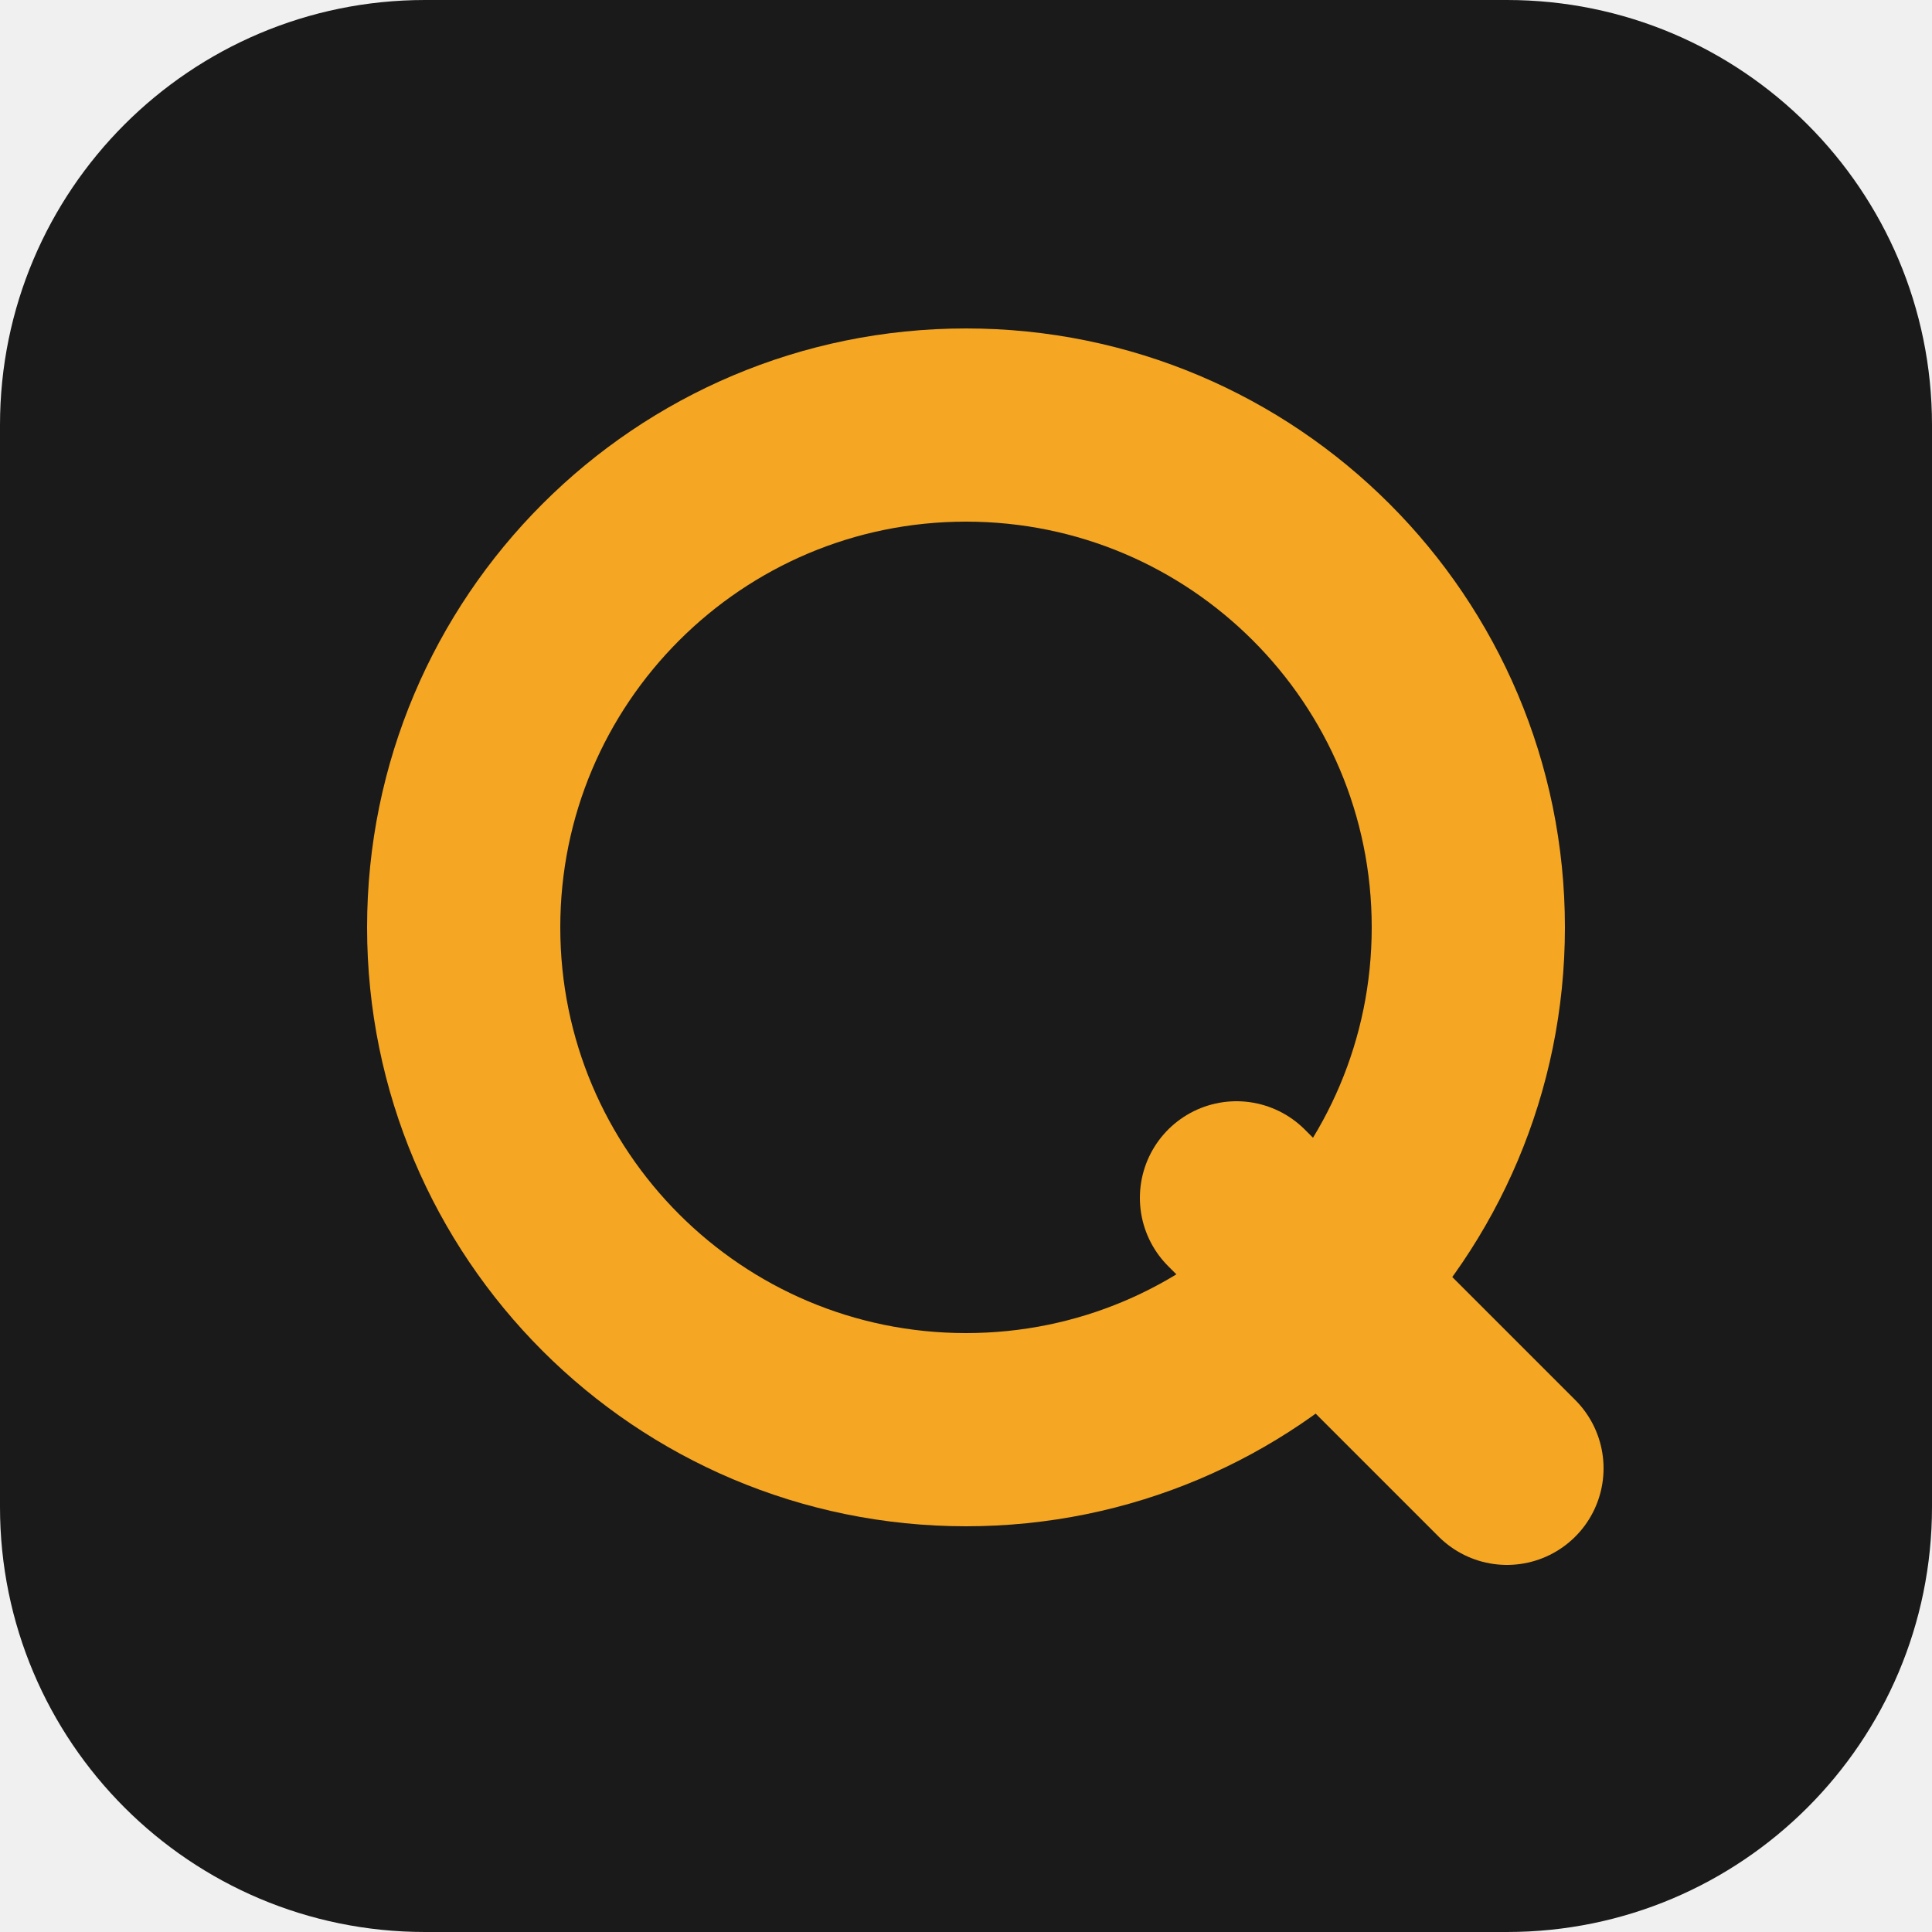
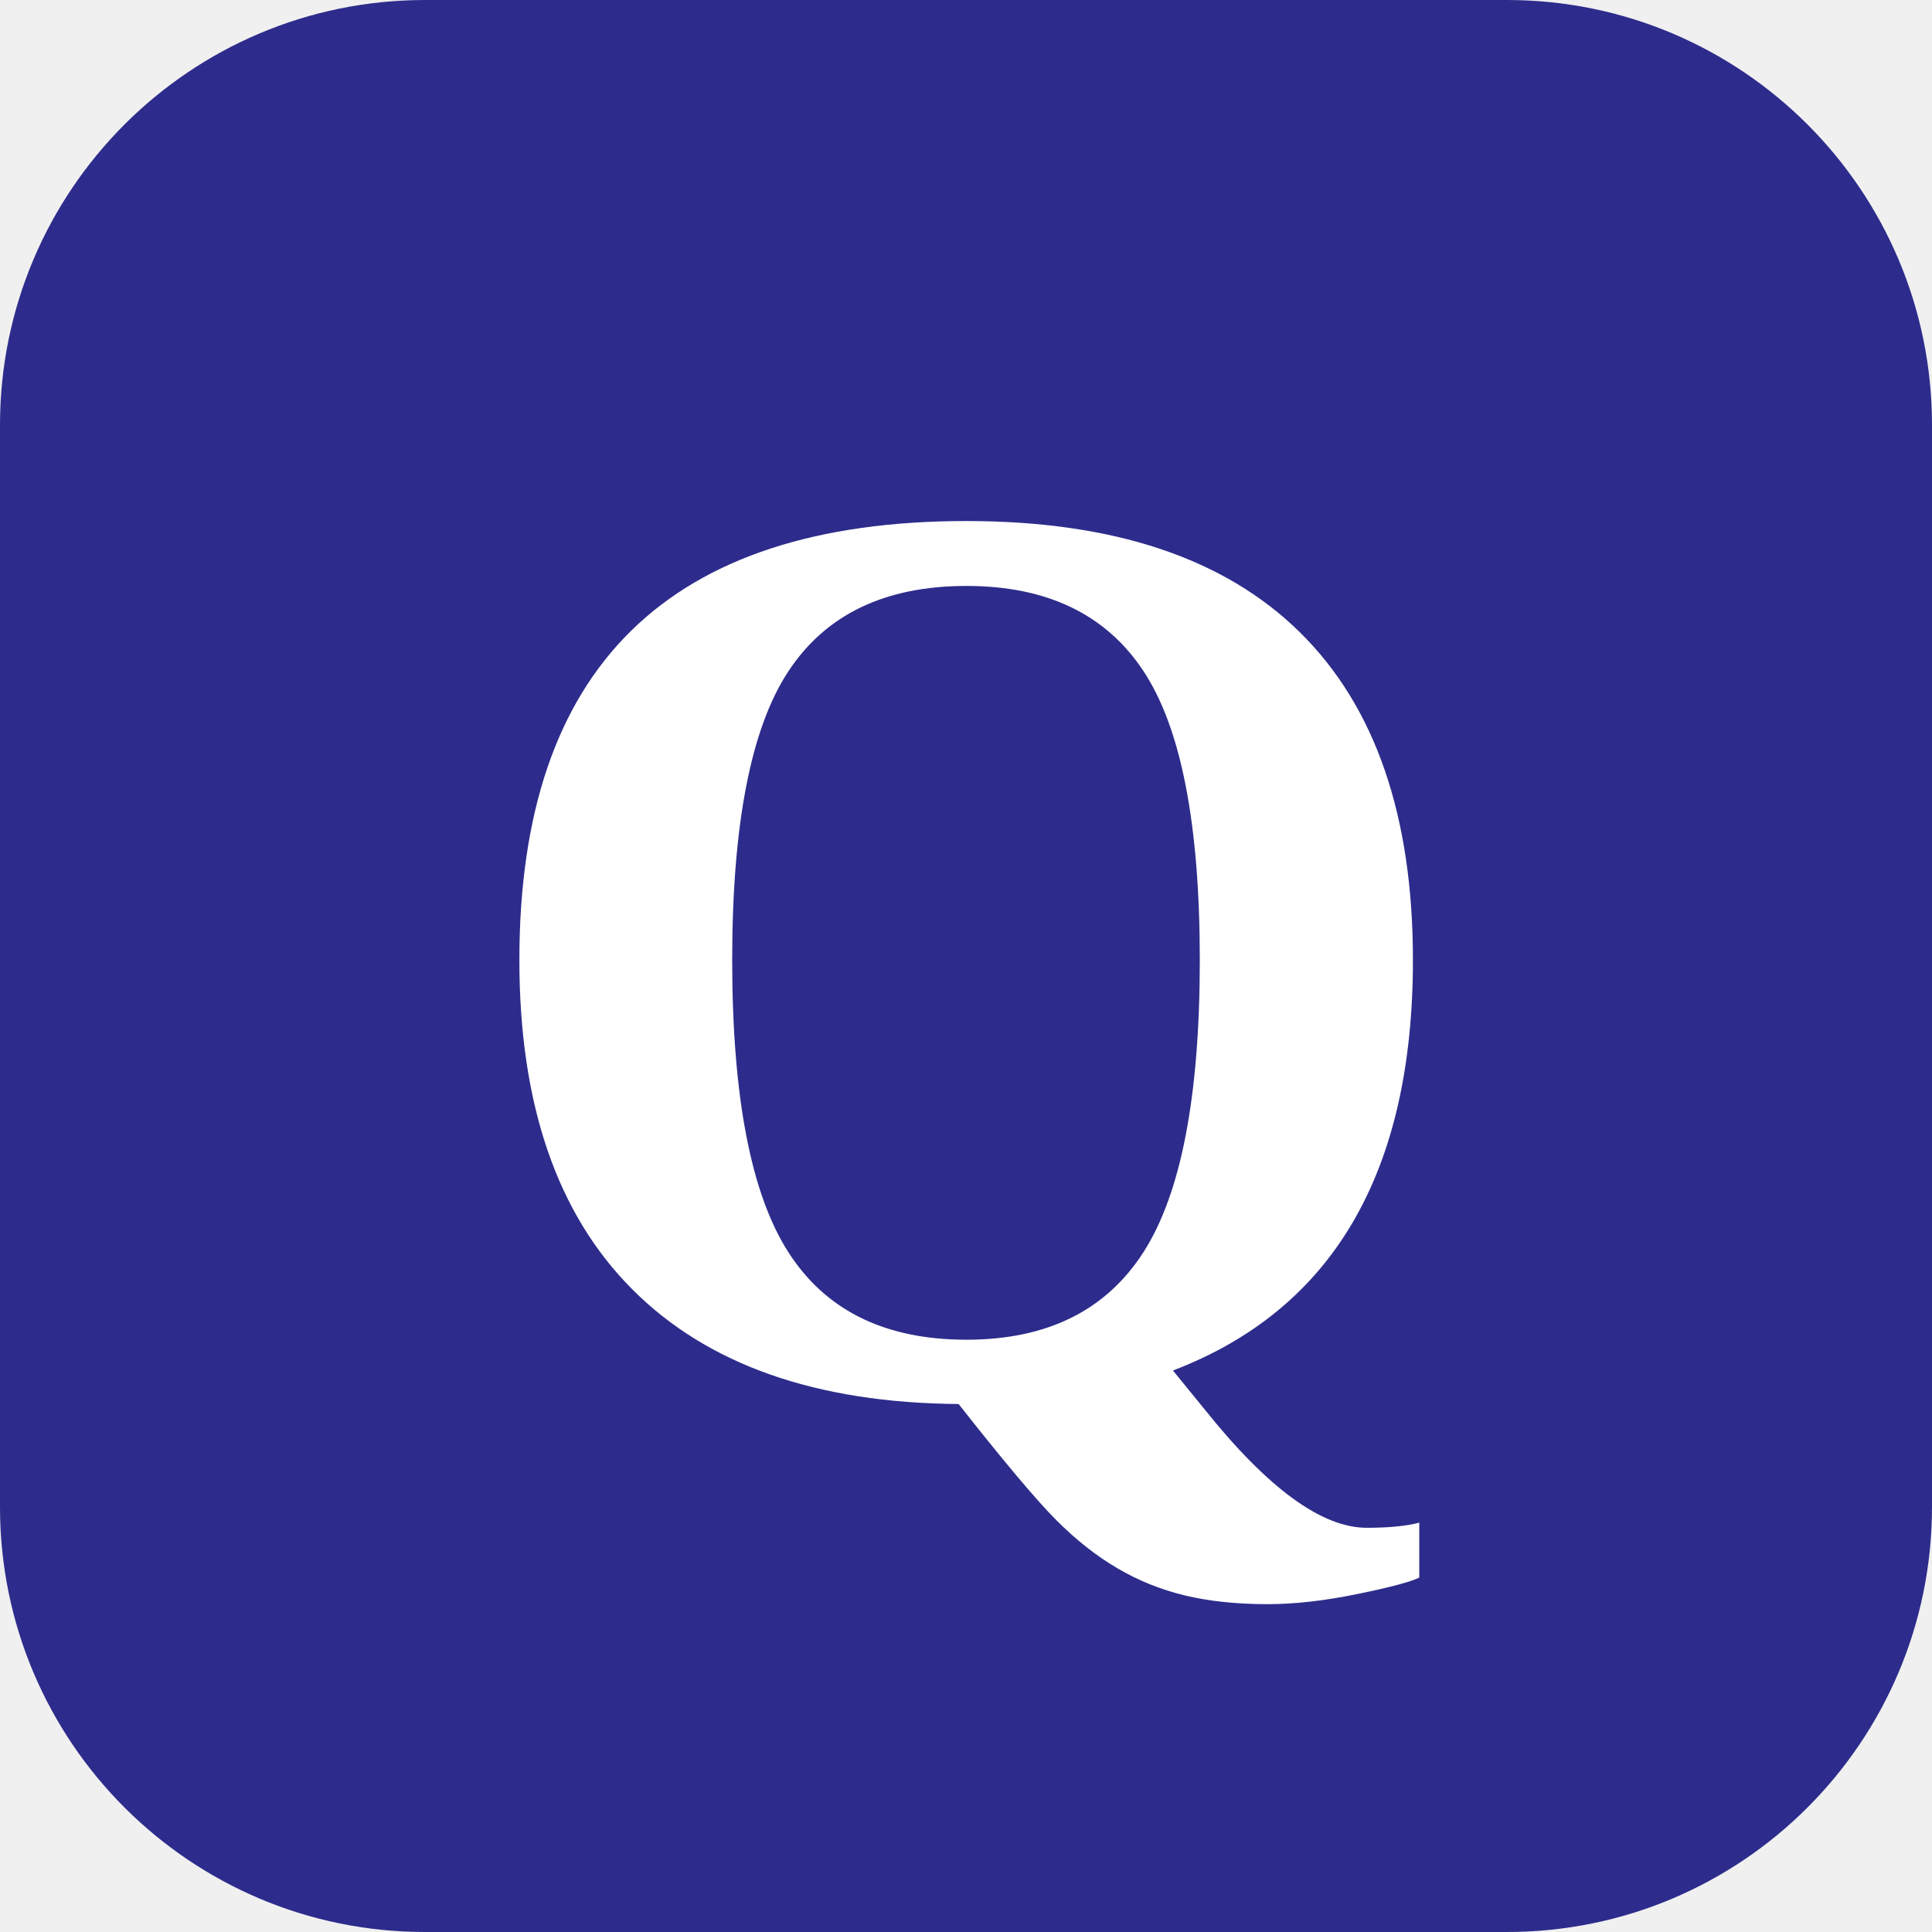
- <svg xmlns="http://www.w3.org/2000/svg" viewBox="0 0 100 100" fill="none">
-   <rect width="100" height="100" rx="22" fill="#1A1A1A" />
-   <circle cx="50" cy="48" r="26" stroke="#F5A623" stroke-width="10" fill="none" />
-   <line x1="64" y1="62" x2="78" y2="76" stroke="#F5A623" stroke-width="10" stroke-linecap="round" />
+ <svg xmlns="http://www.w3.org/2000/svg" viewBox="0 0 100 100">
+   <rect width="100" height="100" rx="22" fill="#2D2C8C" />
+   <text x="50" y="72" text-anchor="middle" font-family="Georgia, 'Times New Roman', serif" font-size="68" font-weight="700" fill="#FFFFFF">Q</text>
</svg>
